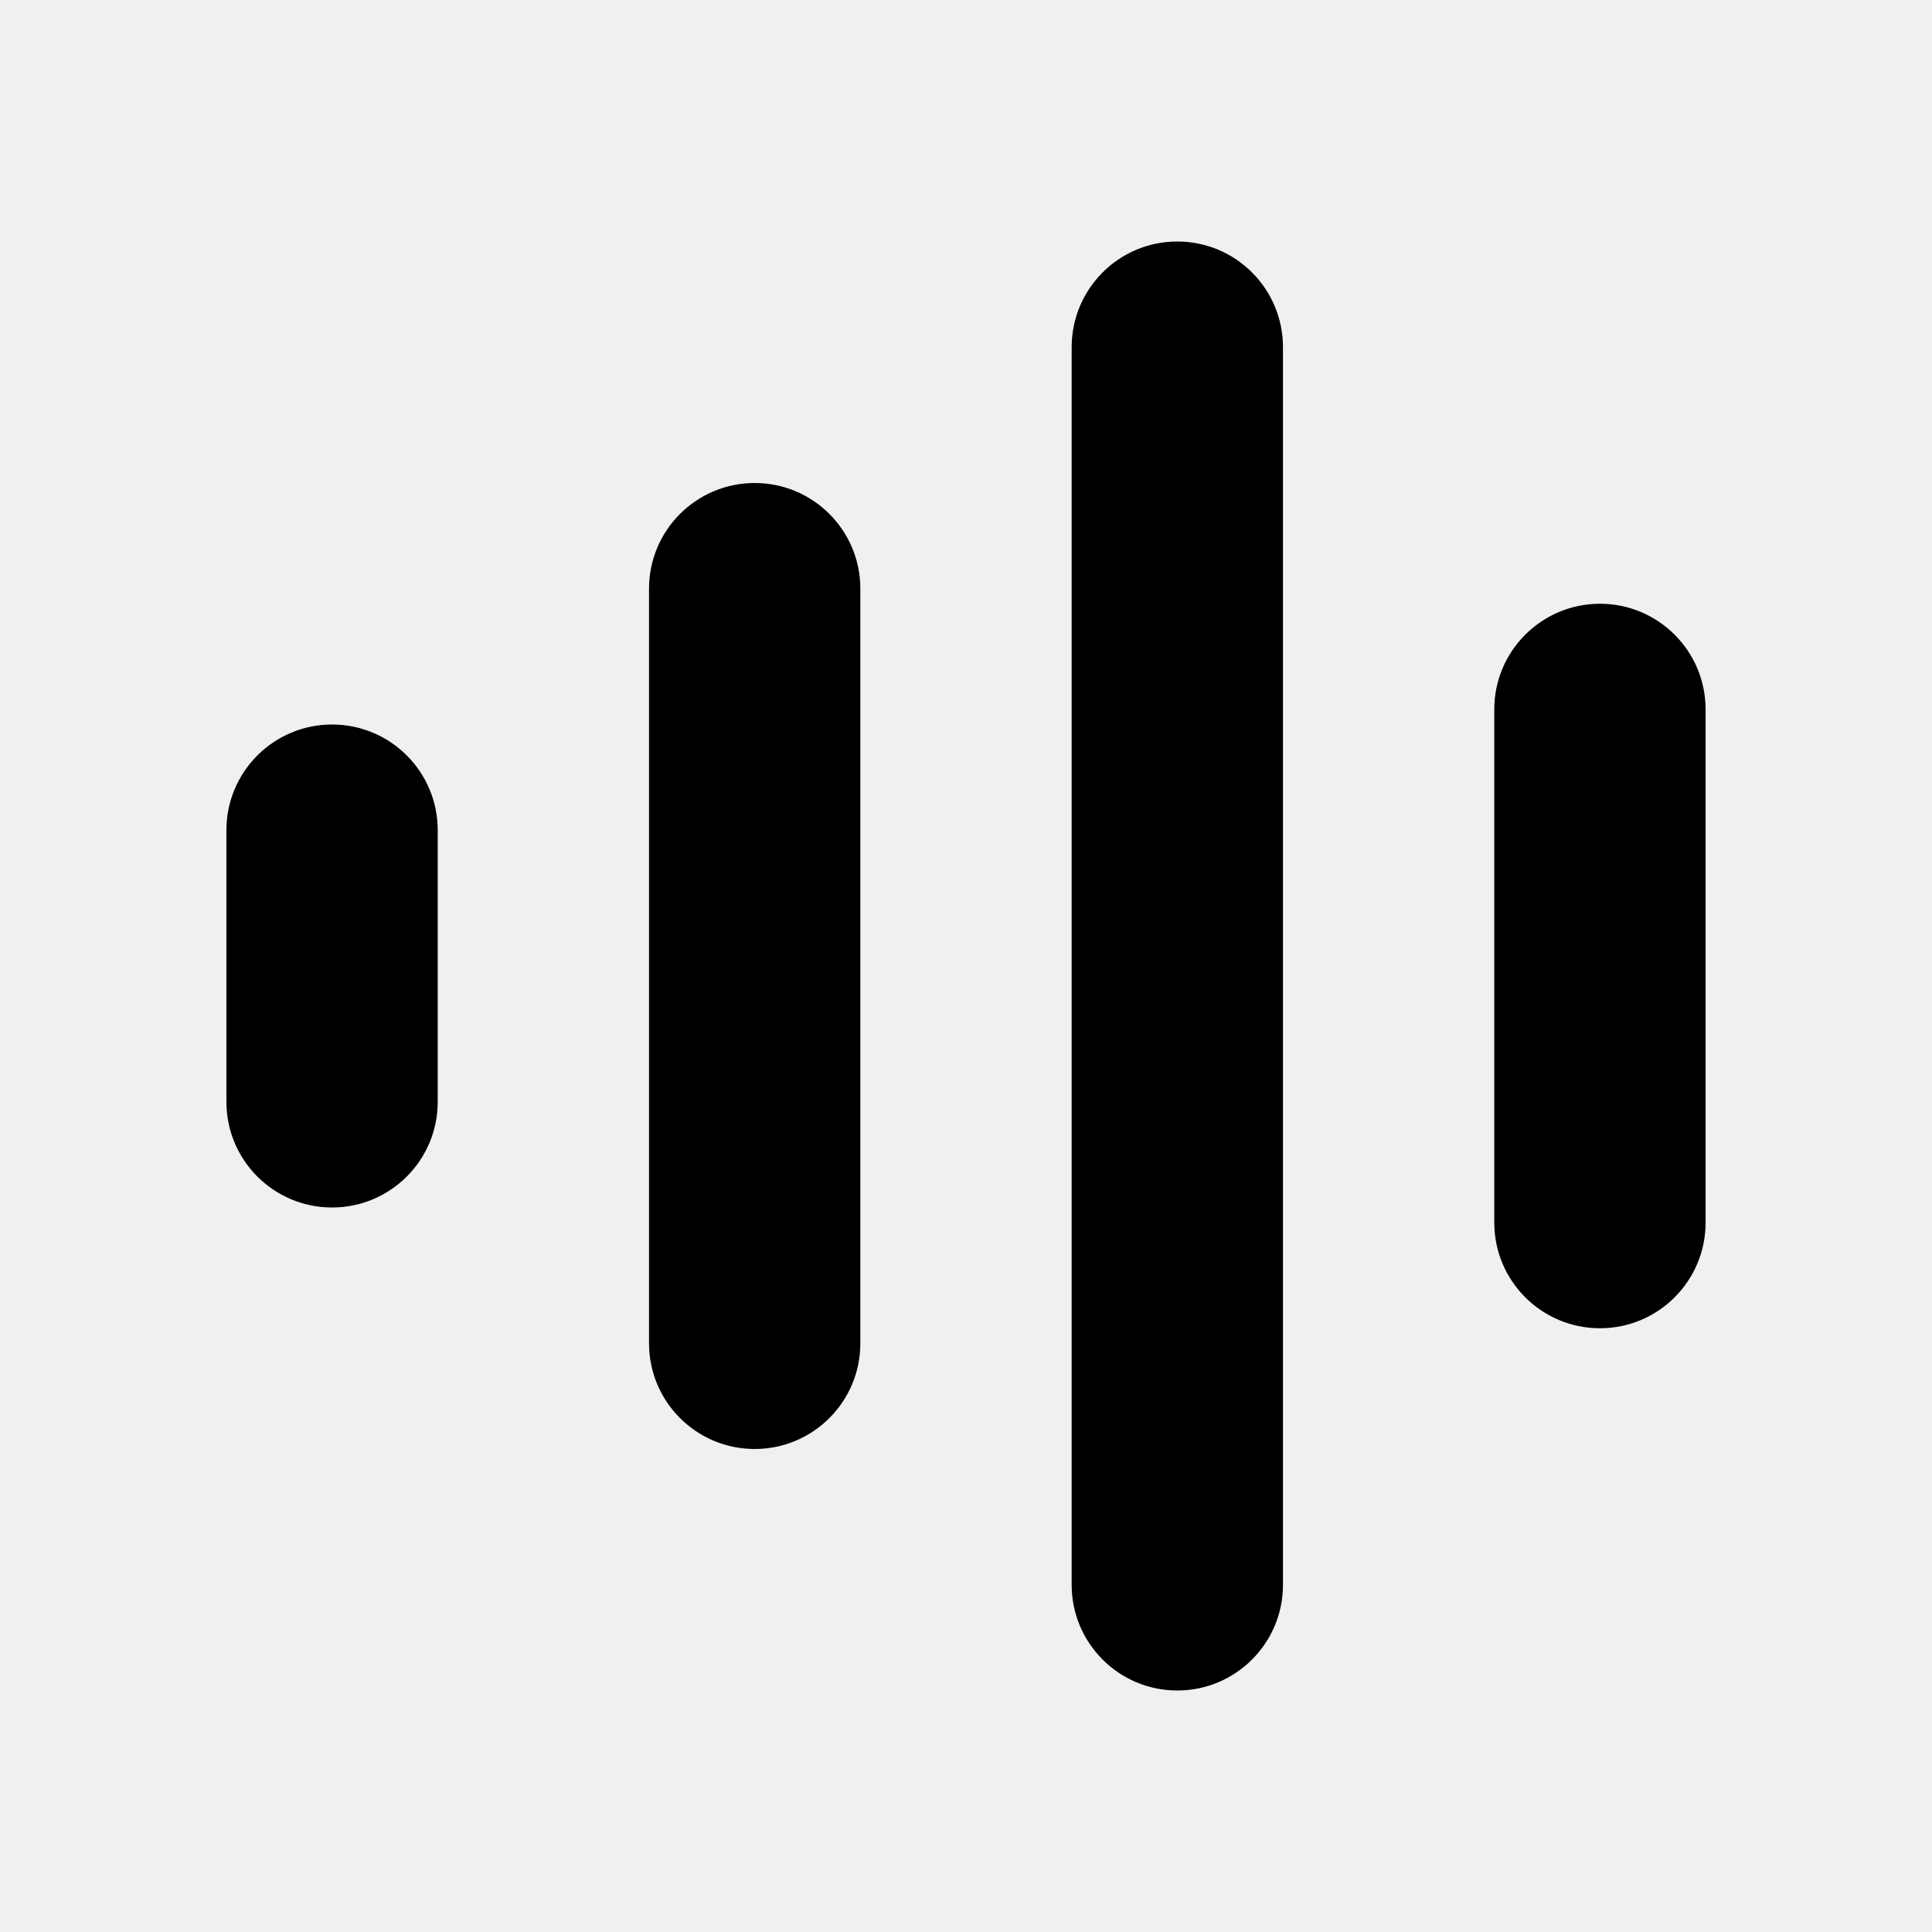
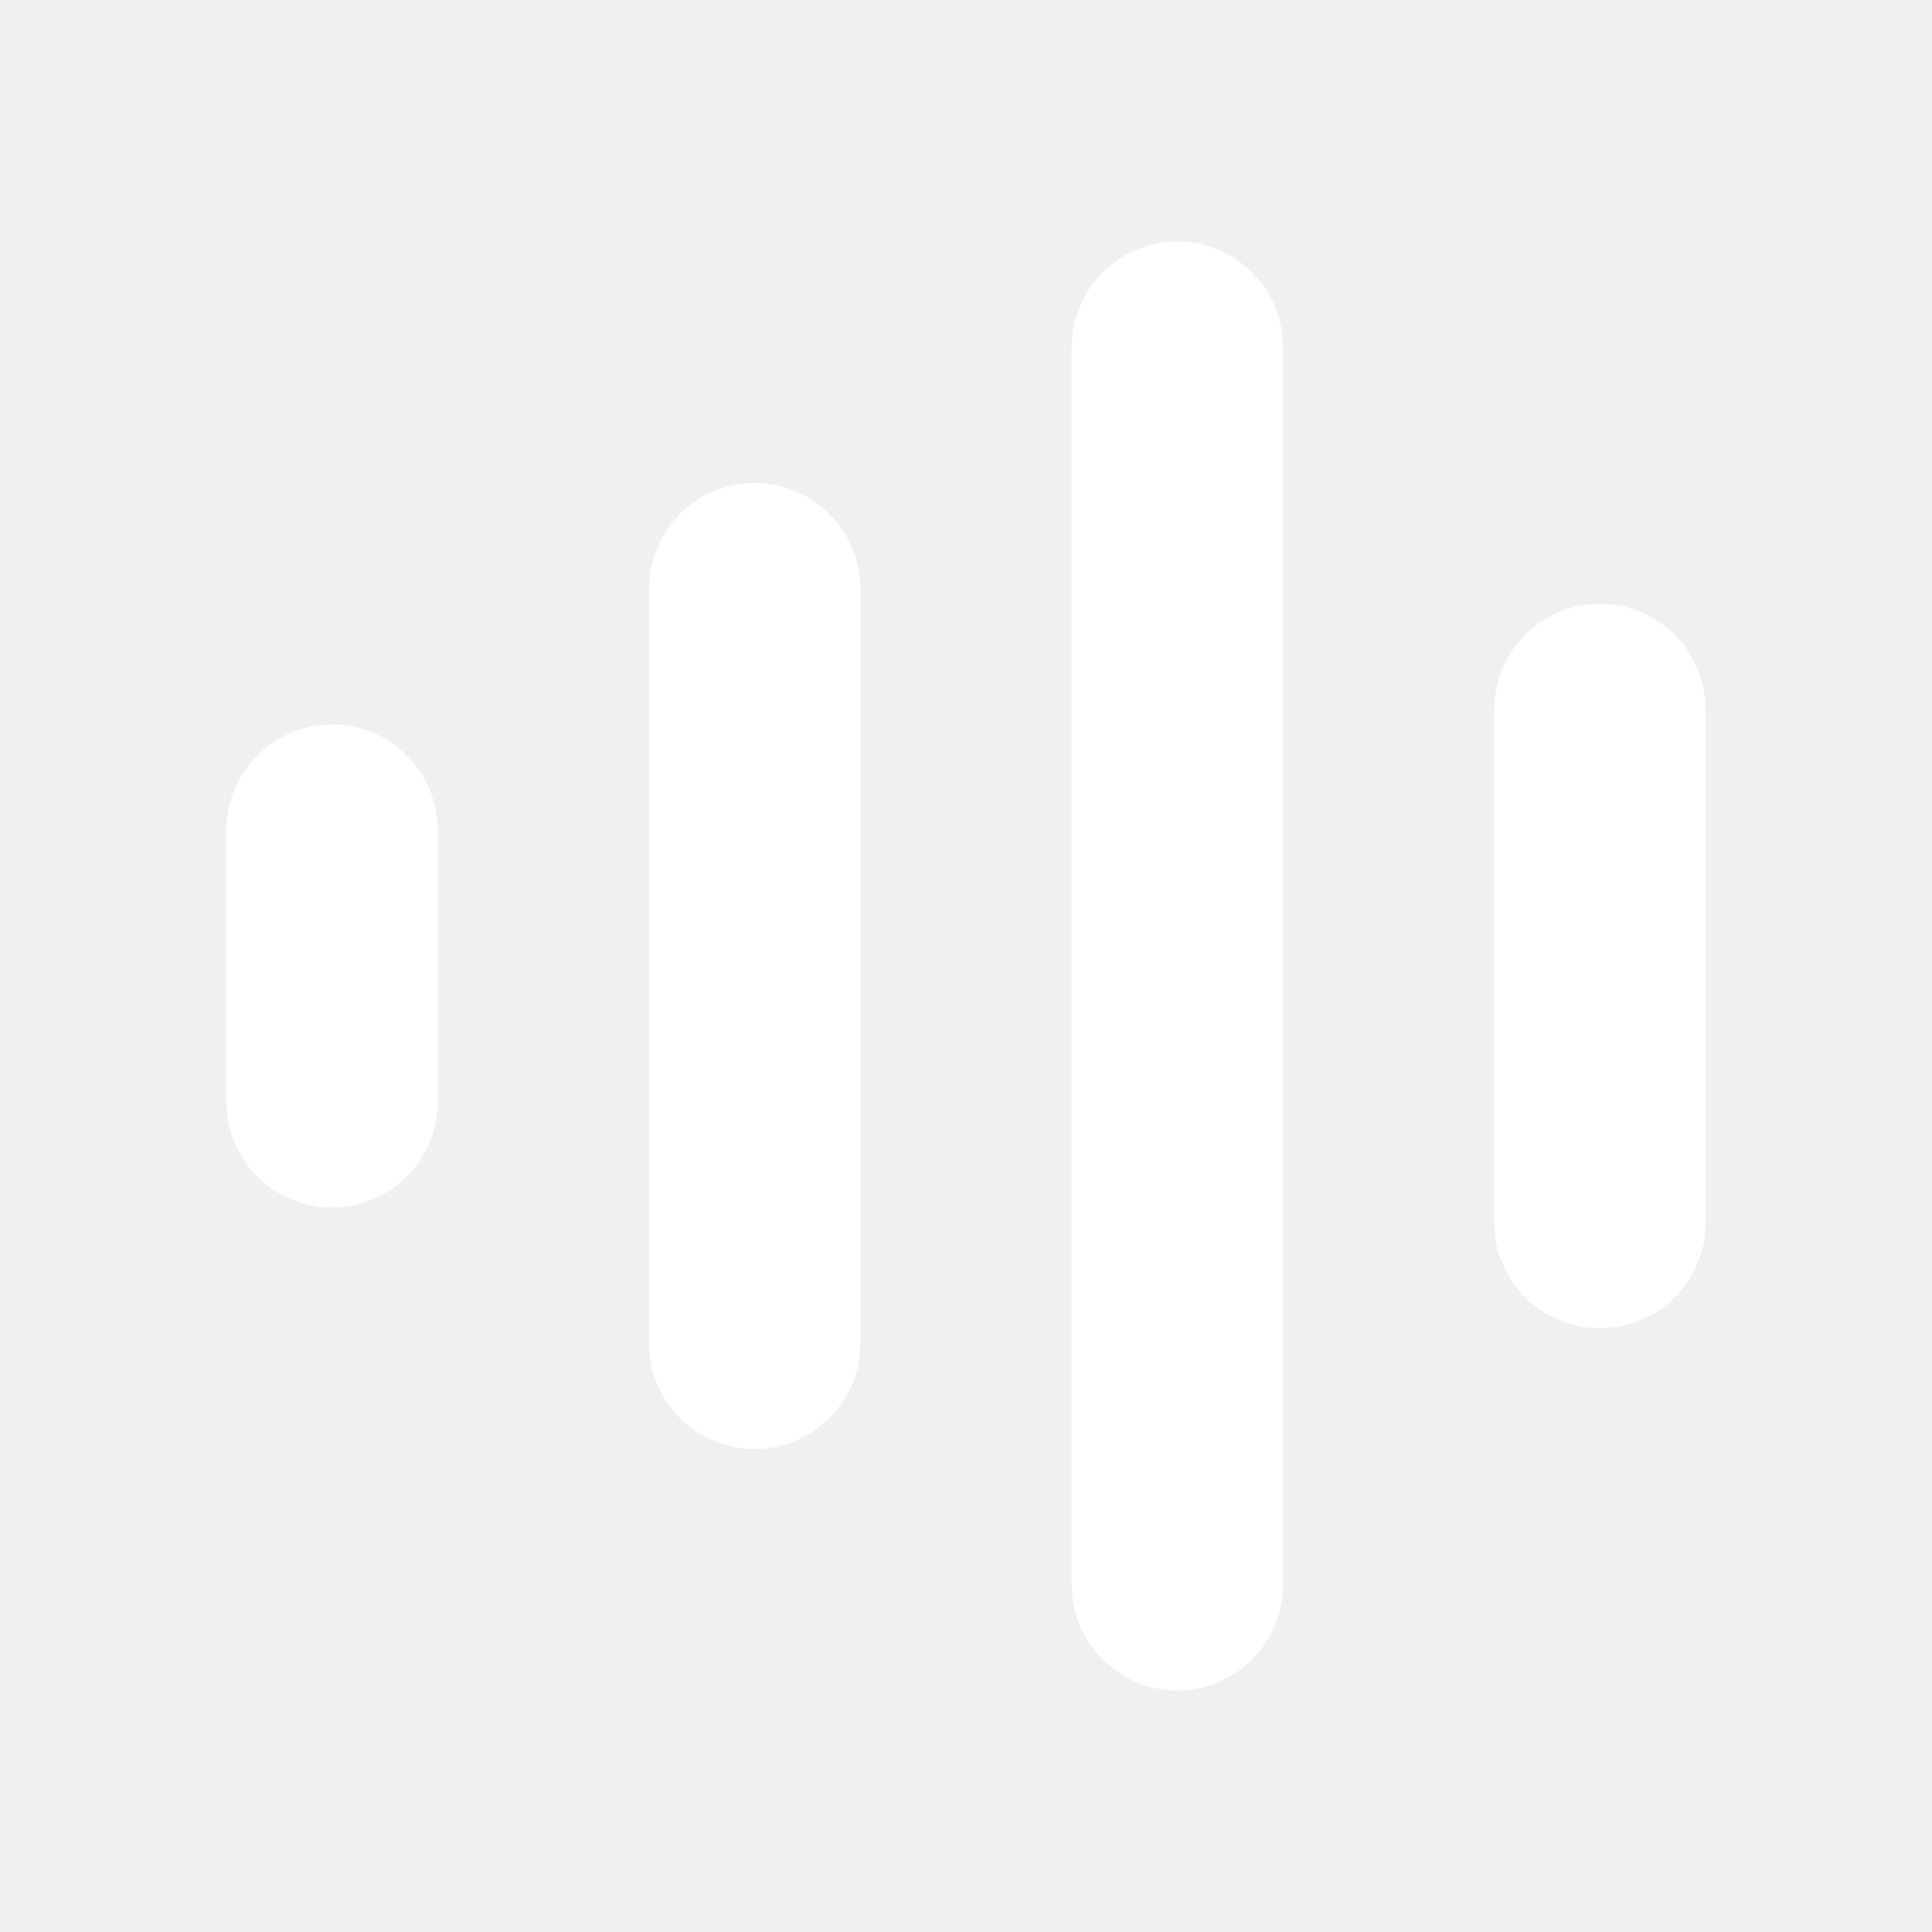
<svg xmlns="http://www.w3.org/2000/svg" width="128" height="128" viewBox="0 0 128 128" fill="none">
-   <rect x="15" y="48" width="14" height="32" rx="7" fill="currentColor" />
-   <rect x="43" y="32" width="14" height="64" rx="7" fill="currentColor" />
-   <rect x="71" y="16" width="14" height="96" rx="7" fill="currentColor" />
-   <rect x="99" y="40" width="14" height="48" rx="7" fill="currentColor" />
+   <rect x="15" y="48" width="14" height="32" rx="7" fill="white" />
+   <rect x="43" y="32" width="14" height="64" rx="7" fill="white" />
+   <rect x="71" y="16" width="14" height="96" rx="7" fill="white" />
+   <rect x="99" y="40" width="14" height="48" rx="7" fill="white" />
</svg>
